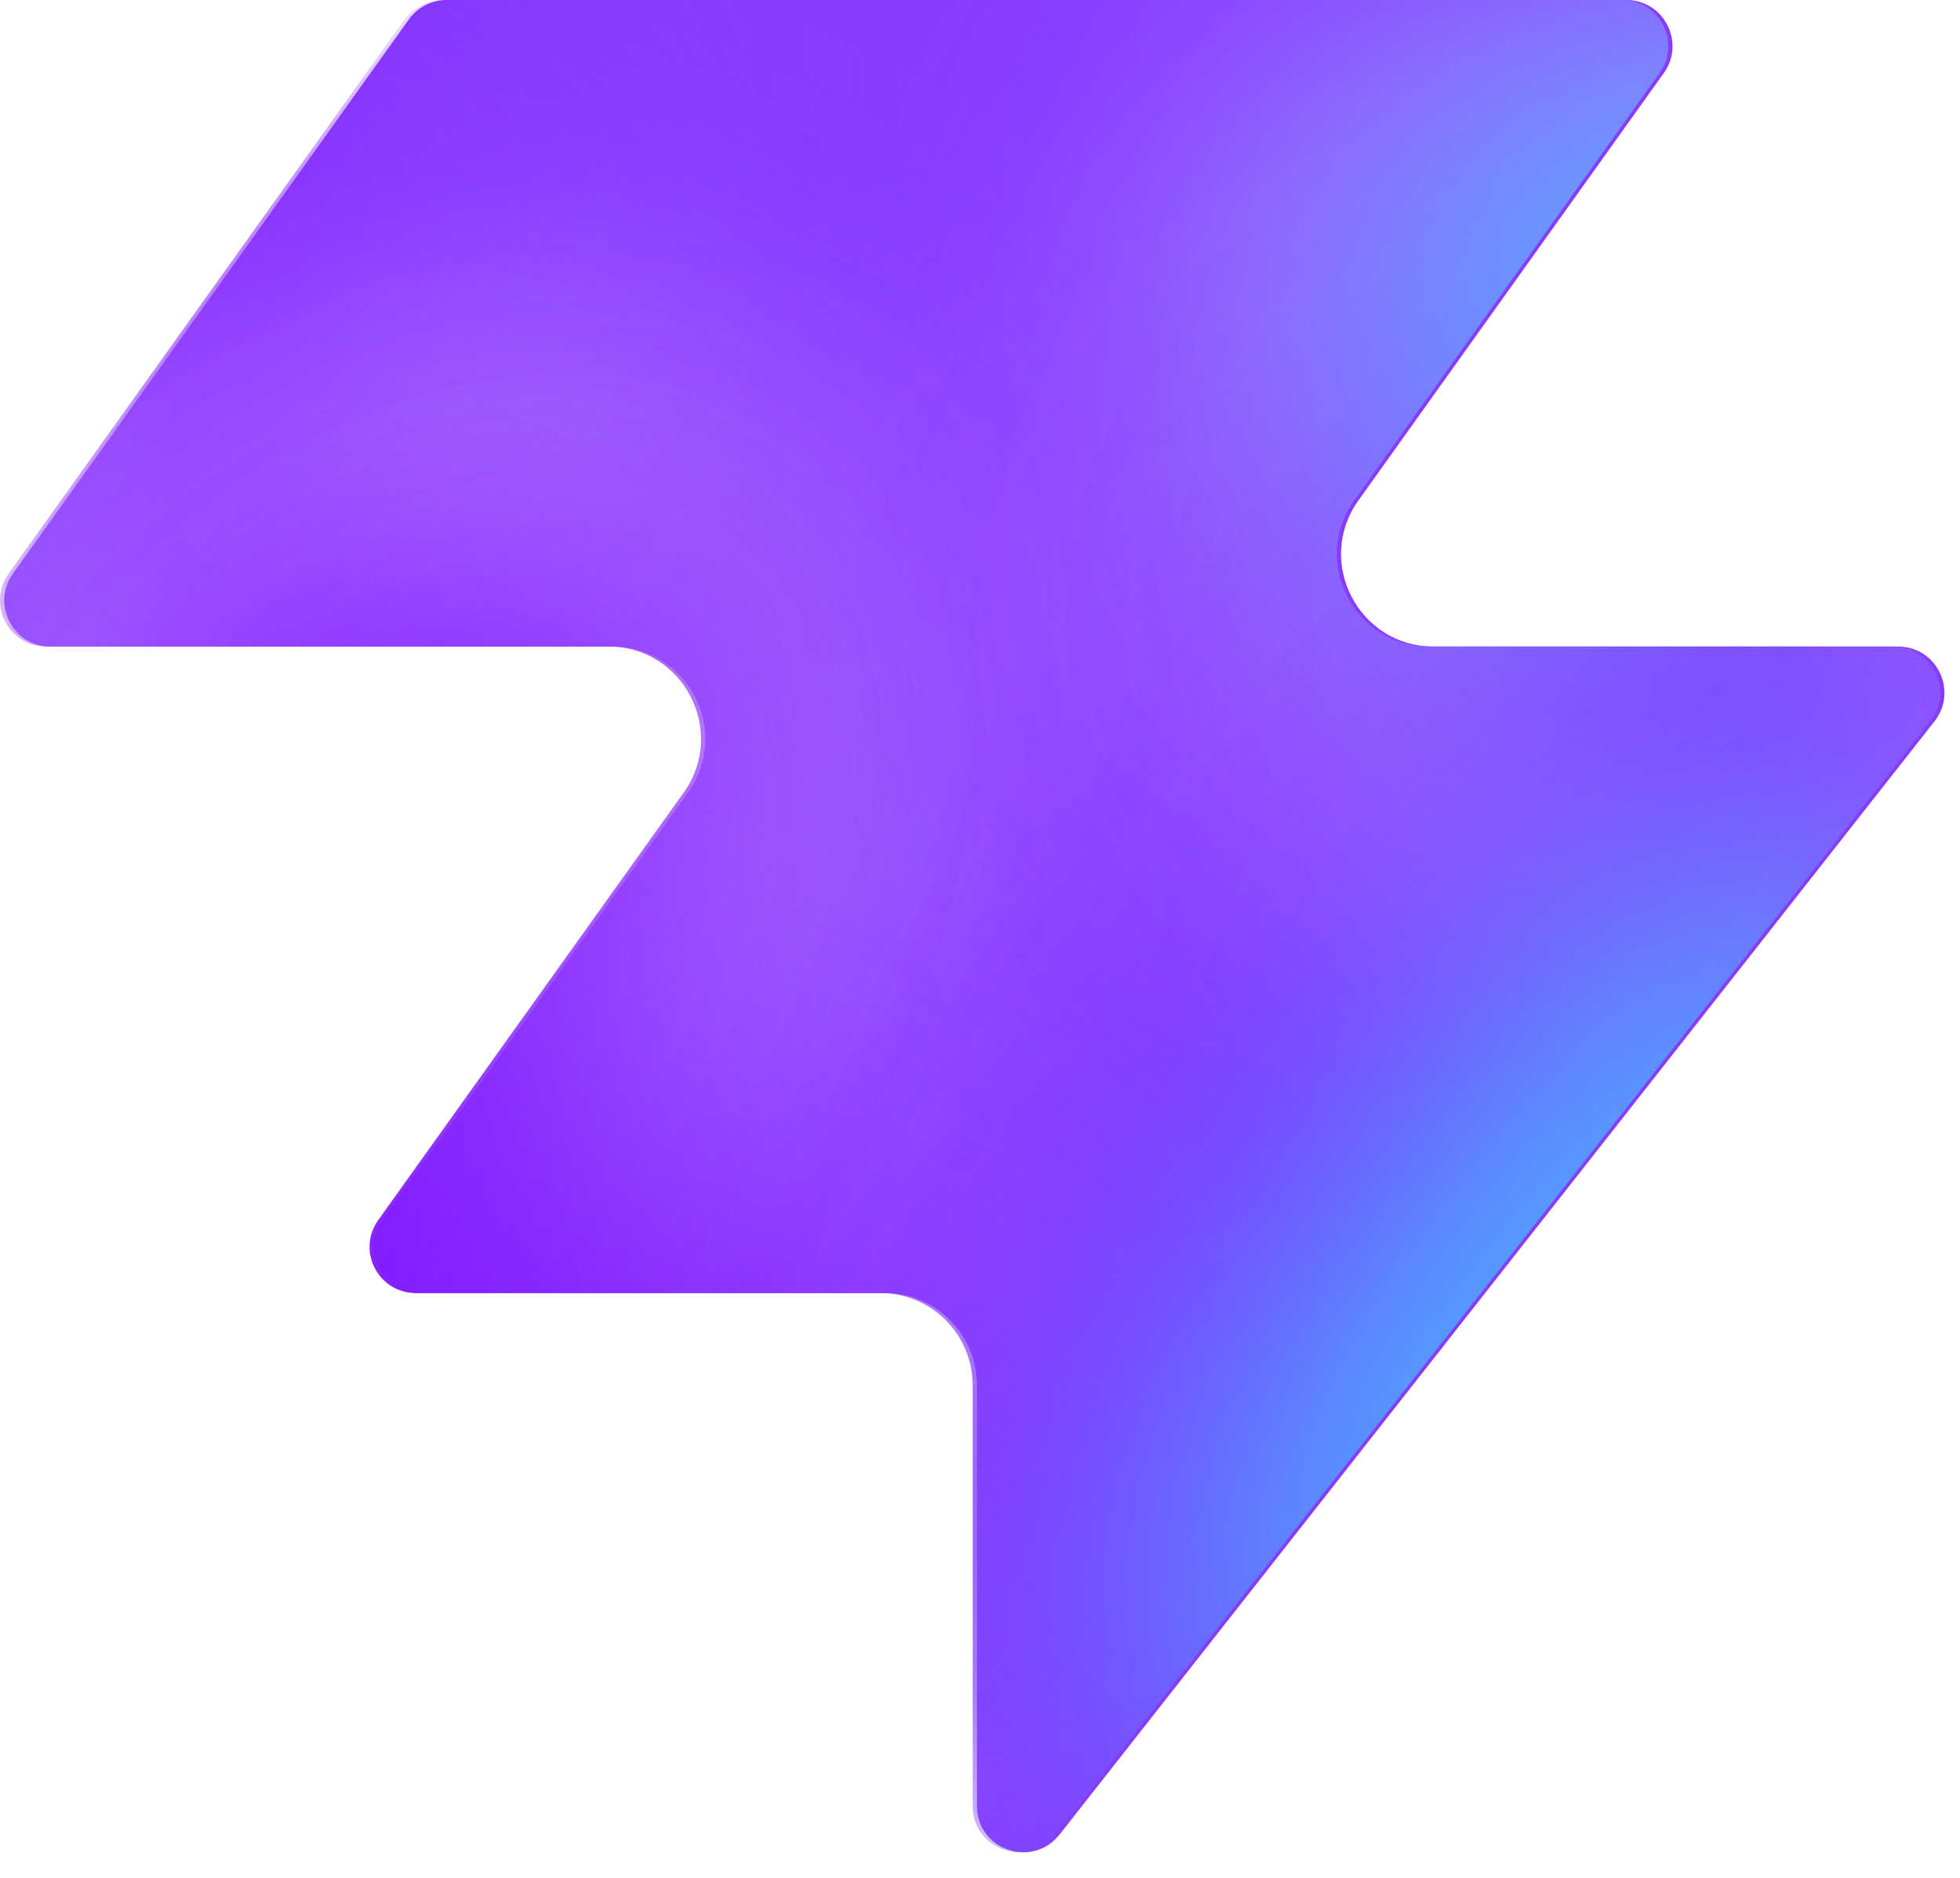
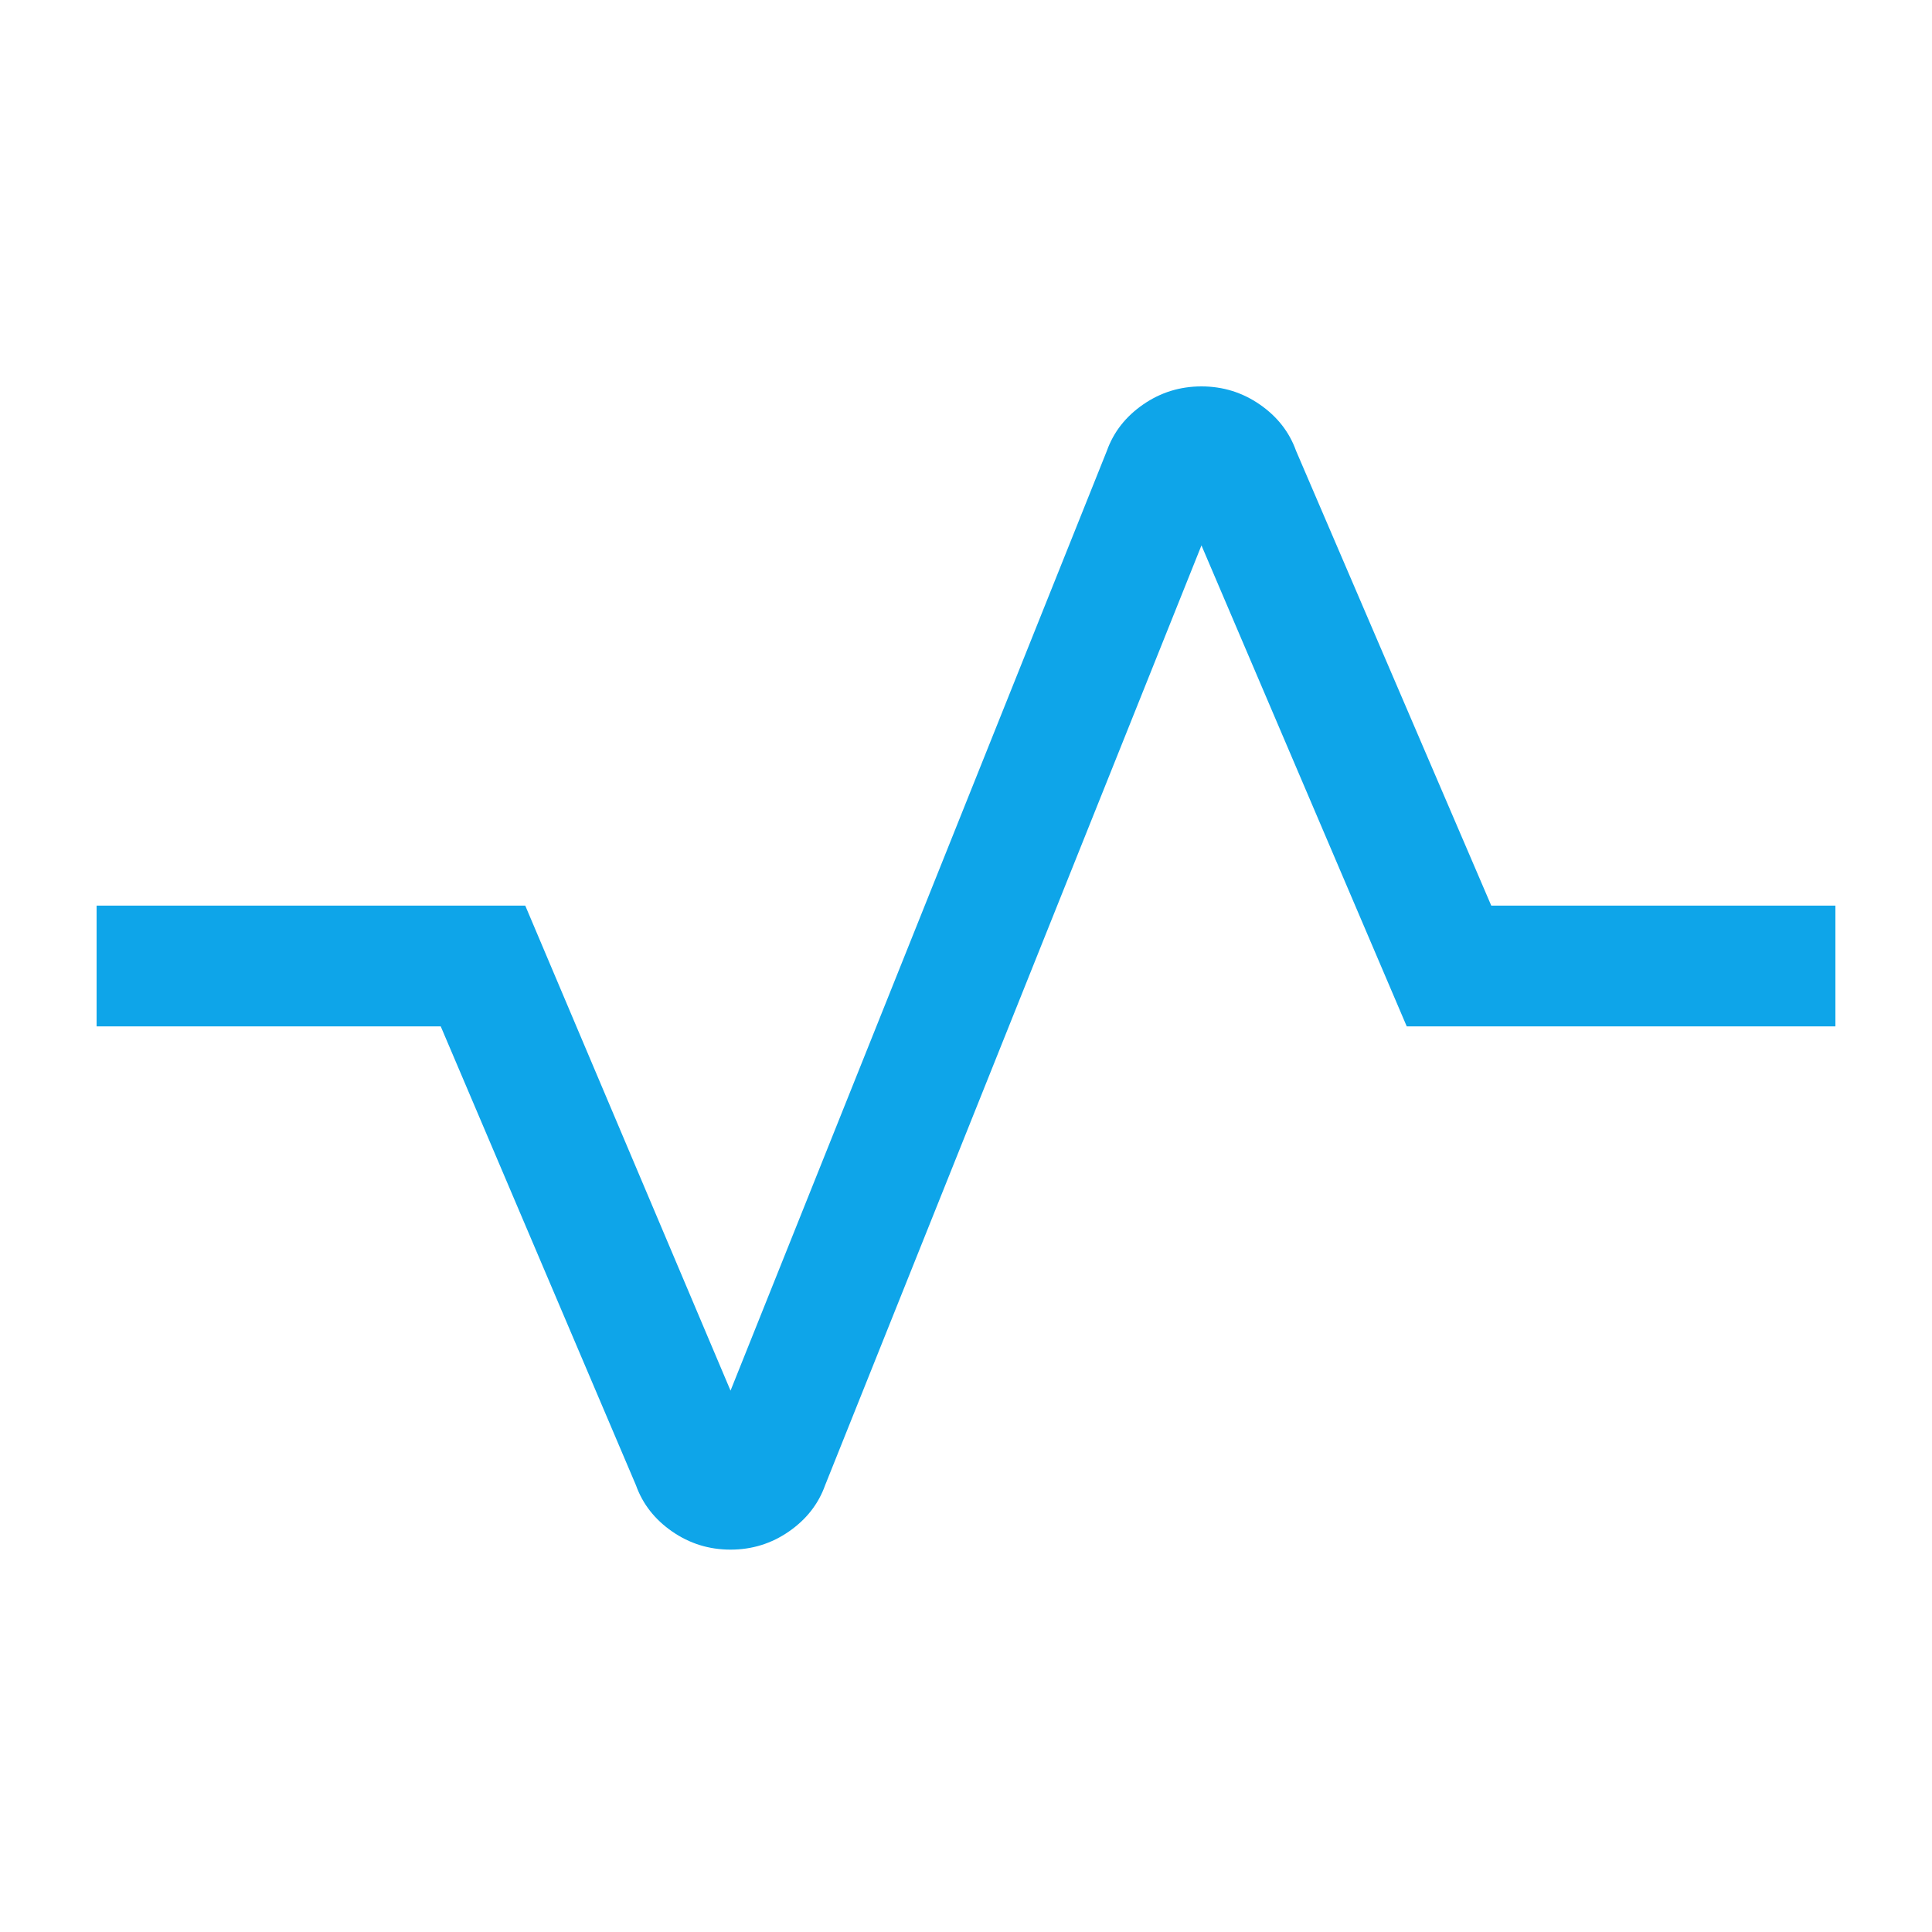
- <svg xmlns="http://www.w3.org/2000/svg" width="48" height="46" fill="none" viewBox="0 0 48 46">
-   <path fill="#863bff" d="M25.946 44.938c-.664.845-2.021.375-2.021-.698V33.937a2.26 2.26 0 0 0-2.262-2.262H10.287c-.92 0-1.456-1.04-.92-1.788l7.48-10.471c1.07-1.497 0-3.578-1.842-3.578H1.237c-.92 0-1.456-1.04-.92-1.788L10.013.474c.214-.297.556-.474.92-.474h28.894c.92 0 1.456 1.04.92 1.788l-7.48 10.471c-1.07 1.498 0 3.579 1.842 3.579h11.377c.943 0 1.473 1.088.89 1.83L25.947 44.94z" style="fill:#863bff;fill:color(display-p3 .525 .23 1);fill-opacity:1" />
-   <mask id="a" width="48" height="46" x="0" y="0" maskUnits="userSpaceOnUse" style="mask-type:alpha">
-     <path fill="#000" d="M25.842 44.938c-.664.844-2.021.375-2.021-.698V33.937a2.26 2.26 0 0 0-2.262-2.262H10.183c-.92 0-1.456-1.04-.92-1.788l7.48-10.471c1.07-1.498 0-3.579-1.842-3.579H1.133c-.92 0-1.456-1.04-.92-1.787L9.91.473c.214-.297.556-.474.92-.474h28.894c.92 0 1.456 1.04.92 1.788l-7.48 10.471c-1.07 1.498 0 3.578 1.842 3.578h11.377c.943 0 1.473 1.088.89 1.832L25.843 44.94z" style="fill:#000;fill-opacity:1" />
-   </mask>
-   <g mask="url(#a)">
-     <g filter="url(#b)">
-       <ellipse cx="5.508" cy="14.704" fill="#ede6ff" rx="5.508" ry="14.704" style="fill:#ede6ff;fill:color(display-p3 .927 .903 1);fill-opacity:1" transform="matrix(.00324 1 1 -.00324 -4.47 31.516)" />
-     </g>
-     <g filter="url(#c)">
-       <ellipse cx="10.399" cy="29.851" fill="#ede6ff" rx="10.399" ry="29.851" style="fill:#ede6ff;fill:color(display-p3 .927 .903 1);fill-opacity:1" transform="matrix(.00324 1 1 -.00324 -39.328 7.883)" />
-     </g>
-     <g filter="url(#d)">
-       <ellipse cx="5.508" cy="30.487" fill="#7e14ff" rx="5.508" ry="30.487" style="fill:#7e14ff;fill:color(display-p3 .492 .077 1);fill-opacity:1" transform="rotate(89.814 -25.913 -14.639)scale(1 -1)" />
-     </g>
-     <g filter="url(#e)">
-       <ellipse cx="5.508" cy="30.599" fill="#7e14ff" rx="5.508" ry="30.599" style="fill:#7e14ff;fill:color(display-p3 .492 .077 1);fill-opacity:1" transform="rotate(89.814 -32.644 -3.334)scale(1 -1)" />
-     </g>
-     <g filter="url(#f)">
-       <ellipse cx="5.508" cy="30.599" fill="#7e14ff" rx="5.508" ry="30.599" style="fill:#7e14ff;fill:color(display-p3 .492 .077 1);fill-opacity:1" transform="matrix(.00324 1 1 -.00324 -34.34 30.47)" />
-     </g>
-     <g filter="url(#g)">
-       <ellipse cx="14.072" cy="22.078" fill="#ede6ff" rx="14.072" ry="22.078" style="fill:#ede6ff;fill:color(display-p3 .927 .903 1);fill-opacity:1" transform="rotate(93.35 24.506 48.493)scale(-1 1)" />
-     </g>
-     <g filter="url(#h)">
-       <ellipse cx="3.47" cy="21.501" fill="#7e14ff" rx="3.47" ry="21.501" style="fill:#7e14ff;fill:color(display-p3 .492 .077 1);fill-opacity:1" transform="rotate(89.009 28.708 47.59)scale(-1 1)" />
-     </g>
-     <g filter="url(#i)">
-       <ellipse cx="3.47" cy="21.501" fill="#7e14ff" rx="3.47" ry="21.501" style="fill:#7e14ff;fill:color(display-p3 .492 .077 1);fill-opacity:1" transform="rotate(89.009 28.708 47.59)scale(-1 1)" />
-     </g>
-     <g filter="url(#j)">
-       <ellipse cx=".387" cy="8.972" fill="#7e14ff" rx="4.407" ry="29.108" style="fill:#7e14ff;fill:color(display-p3 .492 .077 1);fill-opacity:1" transform="rotate(39.51 .387 8.972)" />
-     </g>
-     <g filter="url(#k)">
-       <ellipse cx="47.523" cy="-6.092" fill="#7e14ff" rx="4.407" ry="29.108" style="fill:#7e14ff;fill:color(display-p3 .492 .077 1);fill-opacity:1" transform="rotate(37.892 47.523 -6.092)" />
-     </g>
-     <g filter="url(#l)">
-       <ellipse cx="41.412" cy="6.333" fill="#47bfff" rx="5.971" ry="9.665" style="fill:#47bfff;fill:color(display-p3 .28 .748 1);fill-opacity:1" transform="rotate(37.892 41.412 6.333)" />
-     </g>
-     <g filter="url(#m)">
-       <ellipse cx="-1.879" cy="38.332" fill="#7e14ff" rx="4.407" ry="29.108" style="fill:#7e14ff;fill:color(display-p3 .492 .077 1);fill-opacity:1" transform="rotate(37.892 -1.88 38.332)" />
-     </g>
-     <g filter="url(#n)">
-       <ellipse cx="-1.879" cy="38.332" fill="#7e14ff" rx="4.407" ry="29.108" style="fill:#7e14ff;fill:color(display-p3 .492 .077 1);fill-opacity:1" transform="rotate(37.892 -1.88 38.332)" />
-     </g>
-     <g filter="url(#o)">
-       <ellipse cx="35.651" cy="29.907" fill="#7e14ff" rx="4.407" ry="29.108" style="fill:#7e14ff;fill:color(display-p3 .492 .077 1);fill-opacity:1" transform="rotate(37.892 35.651 29.907)" />
-     </g>
-     <g filter="url(#p)">
-       <ellipse cx="38.418" cy="32.4" fill="#47bfff" rx="5.971" ry="15.297" style="fill:#47bfff;fill:color(display-p3 .28 .748 1);fill-opacity:1" transform="rotate(37.892 38.418 32.4)" />
-     </g>
-   </g>
-   <defs>
-     <filter id="b" width="60.045" height="41.654" x="-19.77" y="16.149" color-interpolation-filters="sRGB" filterUnits="userSpaceOnUse">
-       <feFlood flood-opacity="0" result="BackgroundImageFix" />
-       <feBlend in="SourceGraphic" in2="BackgroundImageFix" result="shape" />
-       <feGaussianBlur result="effect1_foregroundBlur_2002_17158" stdDeviation="7.659" />
-     </filter>
-     <filter id="c" width="90.34" height="51.437" x="-54.613" y="-7.533" color-interpolation-filters="sRGB" filterUnits="userSpaceOnUse">
-       <feFlood flood-opacity="0" result="BackgroundImageFix" />
-       <feBlend in="SourceGraphic" in2="BackgroundImageFix" result="shape" />
-       <feGaussianBlur result="effect1_foregroundBlur_2002_17158" stdDeviation="7.659" />
-     </filter>
-     <filter id="d" width="79.355" height="29.4" x="-49.64" y="2.03" color-interpolation-filters="sRGB" filterUnits="userSpaceOnUse">
-       <feFlood flood-opacity="0" result="BackgroundImageFix" />
-       <feBlend in="SourceGraphic" in2="BackgroundImageFix" result="shape" />
-       <feGaussianBlur result="effect1_foregroundBlur_2002_17158" stdDeviation="4.596" />
-     </filter>
-     <filter id="e" width="79.579" height="29.4" x="-45.045" y="20.029" color-interpolation-filters="sRGB" filterUnits="userSpaceOnUse">
-       <feFlood flood-opacity="0" result="BackgroundImageFix" />
-       <feBlend in="SourceGraphic" in2="BackgroundImageFix" result="shape" />
-       <feGaussianBlur result="effect1_foregroundBlur_2002_17158" stdDeviation="4.596" />
-     </filter>
-     <filter id="f" width="79.579" height="29.4" x="-43.513" y="21.178" color-interpolation-filters="sRGB" filterUnits="userSpaceOnUse">
-       <feFlood flood-opacity="0" result="BackgroundImageFix" />
-       <feBlend in="SourceGraphic" in2="BackgroundImageFix" result="shape" />
-       <feGaussianBlur result="effect1_foregroundBlur_2002_17158" stdDeviation="4.596" />
-     </filter>
-     <filter id="g" width="74.749" height="58.852" x="15.756" y="-17.901" color-interpolation-filters="sRGB" filterUnits="userSpaceOnUse">
-       <feFlood flood-opacity="0" result="BackgroundImageFix" />
-       <feBlend in="SourceGraphic" in2="BackgroundImageFix" result="shape" />
-       <feGaussianBlur result="effect1_foregroundBlur_2002_17158" stdDeviation="7.659" />
-     </filter>
-     <filter id="h" width="61.377" height="25.362" x="23.548" y="2.284" color-interpolation-filters="sRGB" filterUnits="userSpaceOnUse">
-       <feFlood flood-opacity="0" result="BackgroundImageFix" />
-       <feBlend in="SourceGraphic" in2="BackgroundImageFix" result="shape" />
-       <feGaussianBlur result="effect1_foregroundBlur_2002_17158" stdDeviation="4.596" />
-     </filter>
-     <filter id="i" width="61.377" height="25.362" x="23.548" y="2.284" color-interpolation-filters="sRGB" filterUnits="userSpaceOnUse">
-       <feFlood flood-opacity="0" result="BackgroundImageFix" />
-       <feBlend in="SourceGraphic" in2="BackgroundImageFix" result="shape" />
-       <feGaussianBlur result="effect1_foregroundBlur_2002_17158" stdDeviation="4.596" />
-     </filter>
-     <filter id="j" width="56.045" height="63.649" x="-27.636" y="-22.853" color-interpolation-filters="sRGB" filterUnits="userSpaceOnUse">
-       <feFlood flood-opacity="0" result="BackgroundImageFix" />
-       <feBlend in="SourceGraphic" in2="BackgroundImageFix" result="shape" />
-       <feGaussianBlur result="effect1_foregroundBlur_2002_17158" stdDeviation="4.596" />
-     </filter>
-     <filter id="k" width="54.814" height="64.646" x="20.116" y="-38.415" color-interpolation-filters="sRGB" filterUnits="userSpaceOnUse">
-       <feFlood flood-opacity="0" result="BackgroundImageFix" />
-       <feBlend in="SourceGraphic" in2="BackgroundImageFix" result="shape" />
-       <feGaussianBlur result="effect1_foregroundBlur_2002_17158" stdDeviation="4.596" />
-     </filter>
-     <filter id="l" width="33.541" height="35.313" x="24.641" y="-11.323" color-interpolation-filters="sRGB" filterUnits="userSpaceOnUse">
-       <feFlood flood-opacity="0" result="BackgroundImageFix" />
-       <feBlend in="SourceGraphic" in2="BackgroundImageFix" result="shape" />
-       <feGaussianBlur result="effect1_foregroundBlur_2002_17158" stdDeviation="4.596" />
-     </filter>
-     <filter id="m" width="54.814" height="64.646" x="-29.286" y="6.009" color-interpolation-filters="sRGB" filterUnits="userSpaceOnUse">
-       <feFlood flood-opacity="0" result="BackgroundImageFix" />
-       <feBlend in="SourceGraphic" in2="BackgroundImageFix" result="shape" />
-       <feGaussianBlur result="effect1_foregroundBlur_2002_17158" stdDeviation="4.596" />
-     </filter>
-     <filter id="n" width="54.814" height="64.646" x="-29.286" y="6.009" color-interpolation-filters="sRGB" filterUnits="userSpaceOnUse">
-       <feFlood flood-opacity="0" result="BackgroundImageFix" />
-       <feBlend in="SourceGraphic" in2="BackgroundImageFix" result="shape" />
-       <feGaussianBlur result="effect1_foregroundBlur_2002_17158" stdDeviation="4.596" />
-     </filter>
-     <filter id="o" width="54.814" height="64.646" x="8.244" y="-2.416" color-interpolation-filters="sRGB" filterUnits="userSpaceOnUse">
-       <feFlood flood-opacity="0" result="BackgroundImageFix" />
-       <feBlend in="SourceGraphic" in2="BackgroundImageFix" result="shape" />
-       <feGaussianBlur result="effect1_foregroundBlur_2002_17158" stdDeviation="4.596" />
-     </filter>
-     <filter id="p" width="39.409" height="43.623" x="18.713" y="10.588" color-interpolation-filters="sRGB" filterUnits="userSpaceOnUse">
-       <feFlood flood-opacity="0" result="BackgroundImageFix" />
-       <feBlend in="SourceGraphic" in2="BackgroundImageFix" result="shape" />
-       <feGaussianBlur result="effect1_foregroundBlur_2002_17158" stdDeviation="4.596" />
-     </filter>
-   </defs>
+ <svg xmlns="http://www.w3.org/2000/svg" height="48px" viewBox="0 -960 960 960" width="48px" fill="#0ea5e9">
+   <path d="M334-199q-13-9-18-23l-97-228H48v-60h213l102 241 187-467q5-14 18-23t29-9q16 0 29 9t18 23l97 226h171v60H699L597-689 410-222q-5 14-18 23t-29 9q-16 0-29-9Z" />
</svg>
